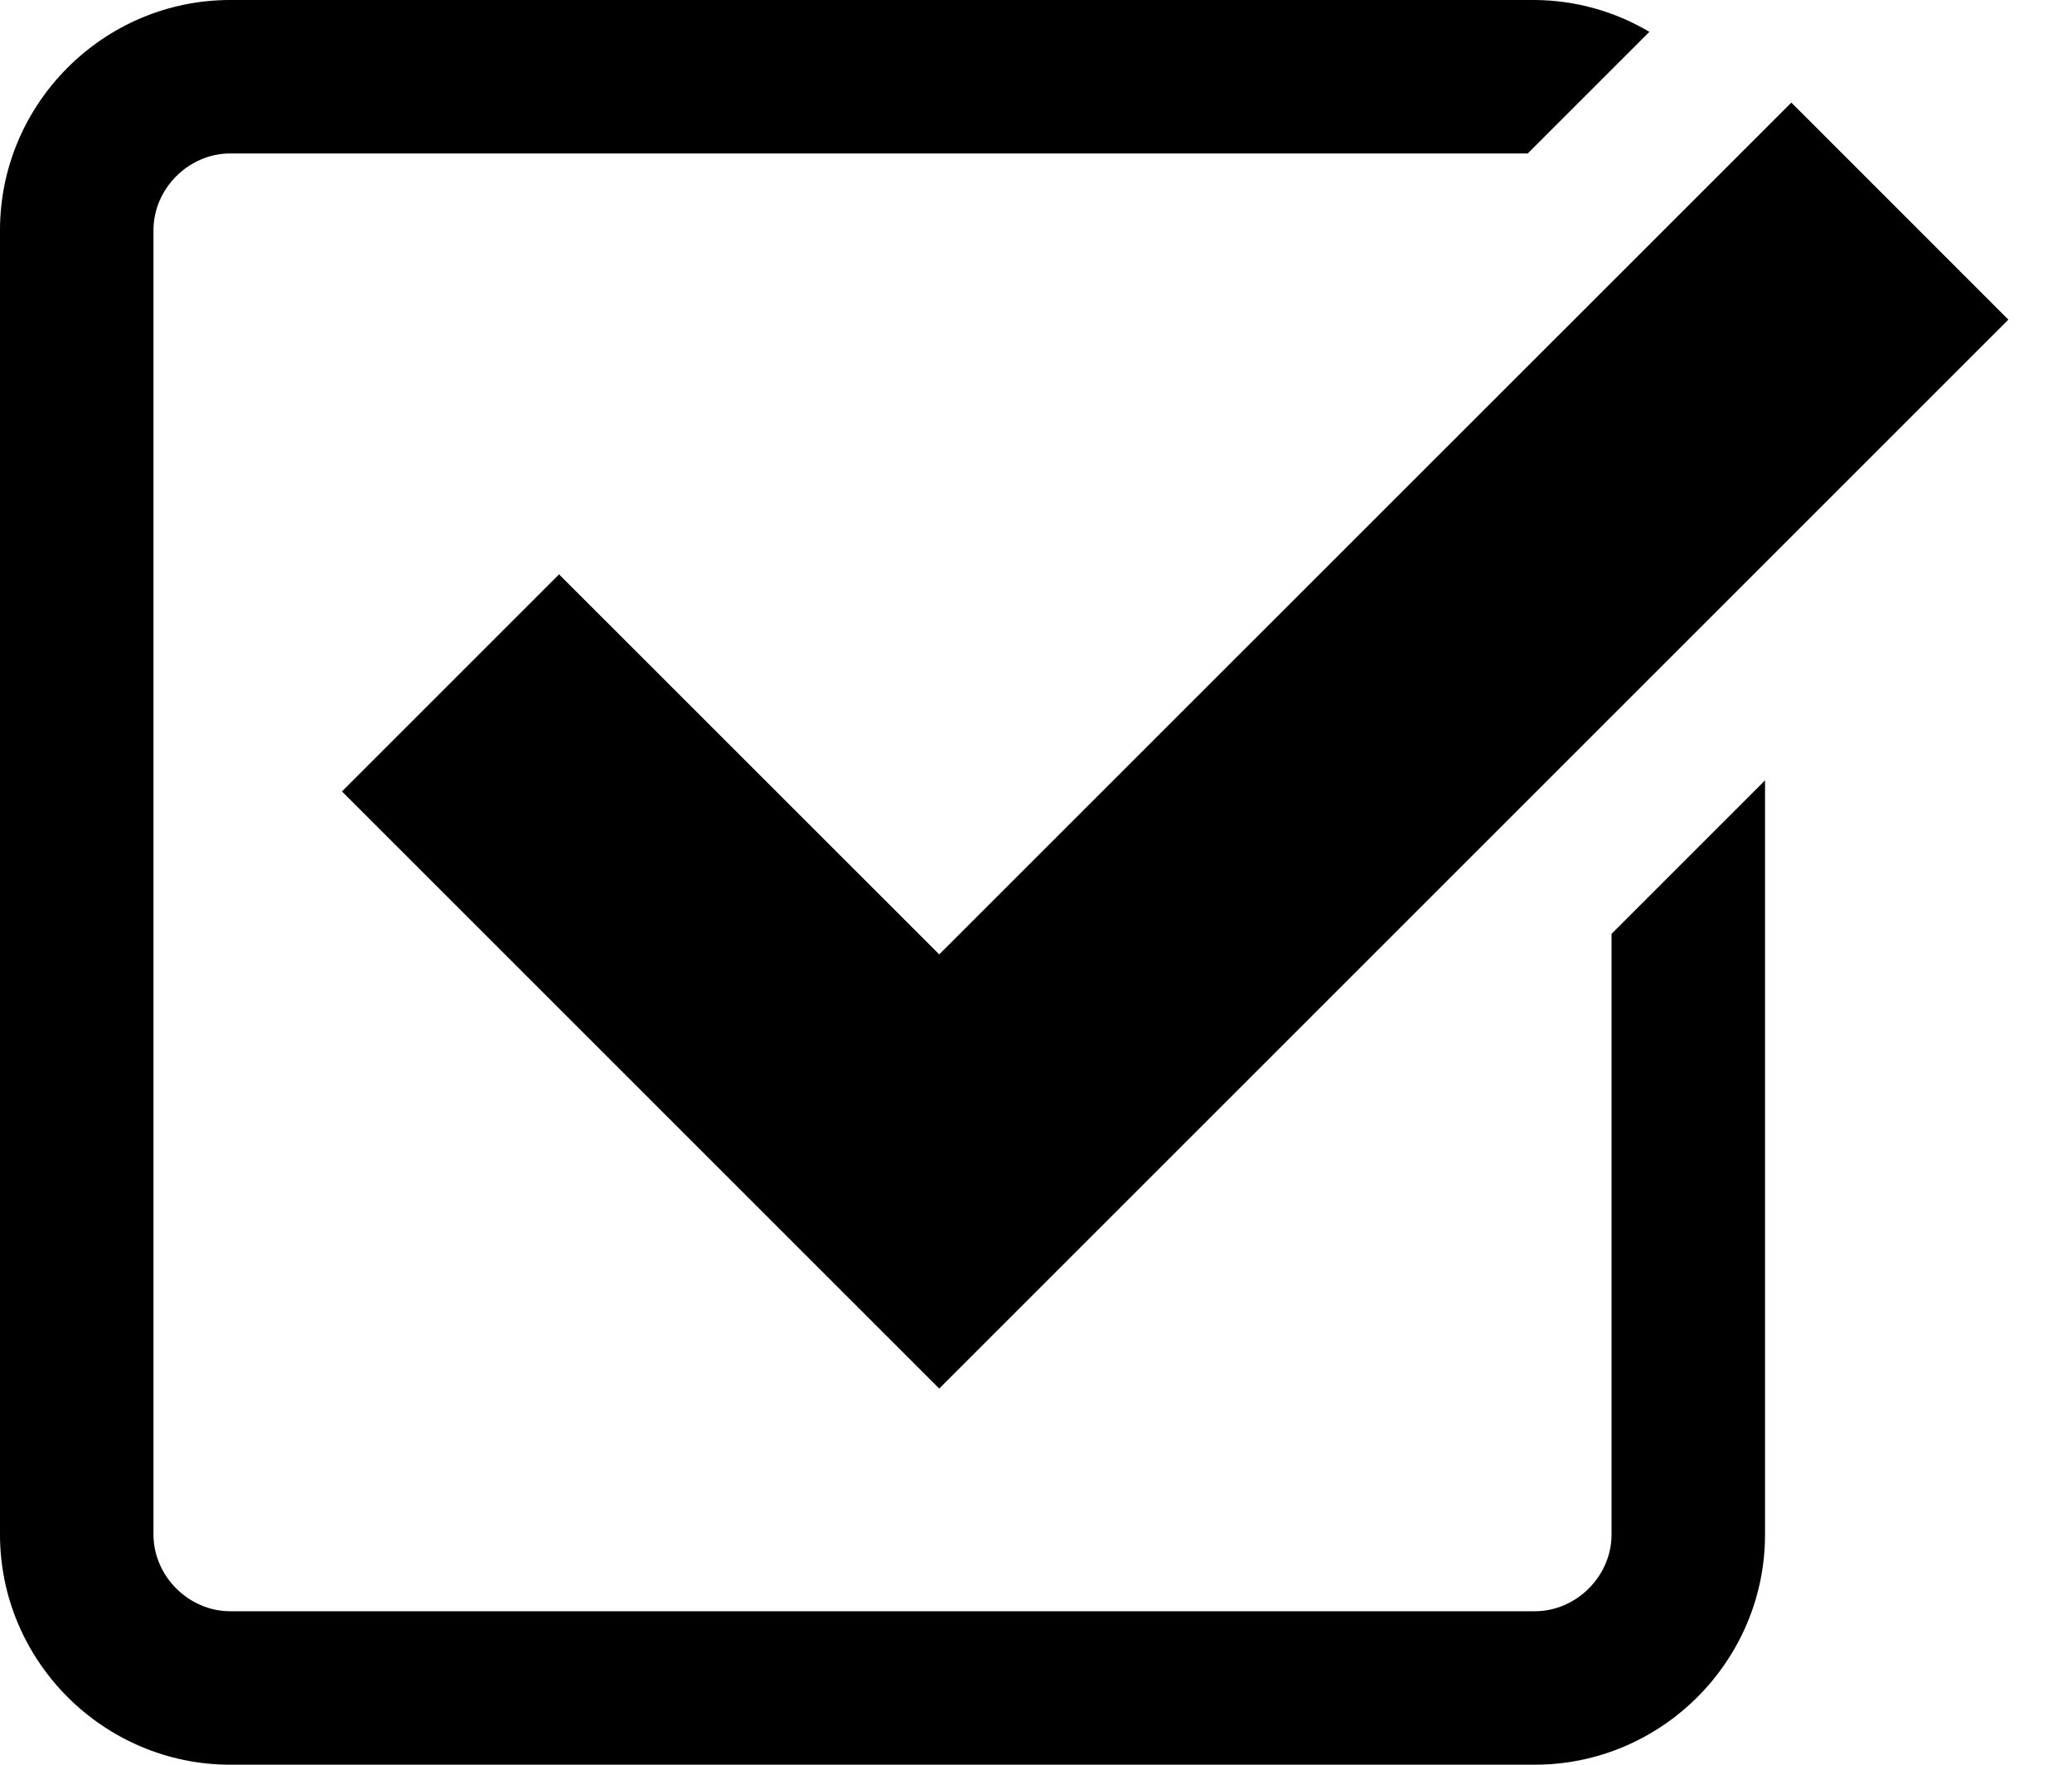
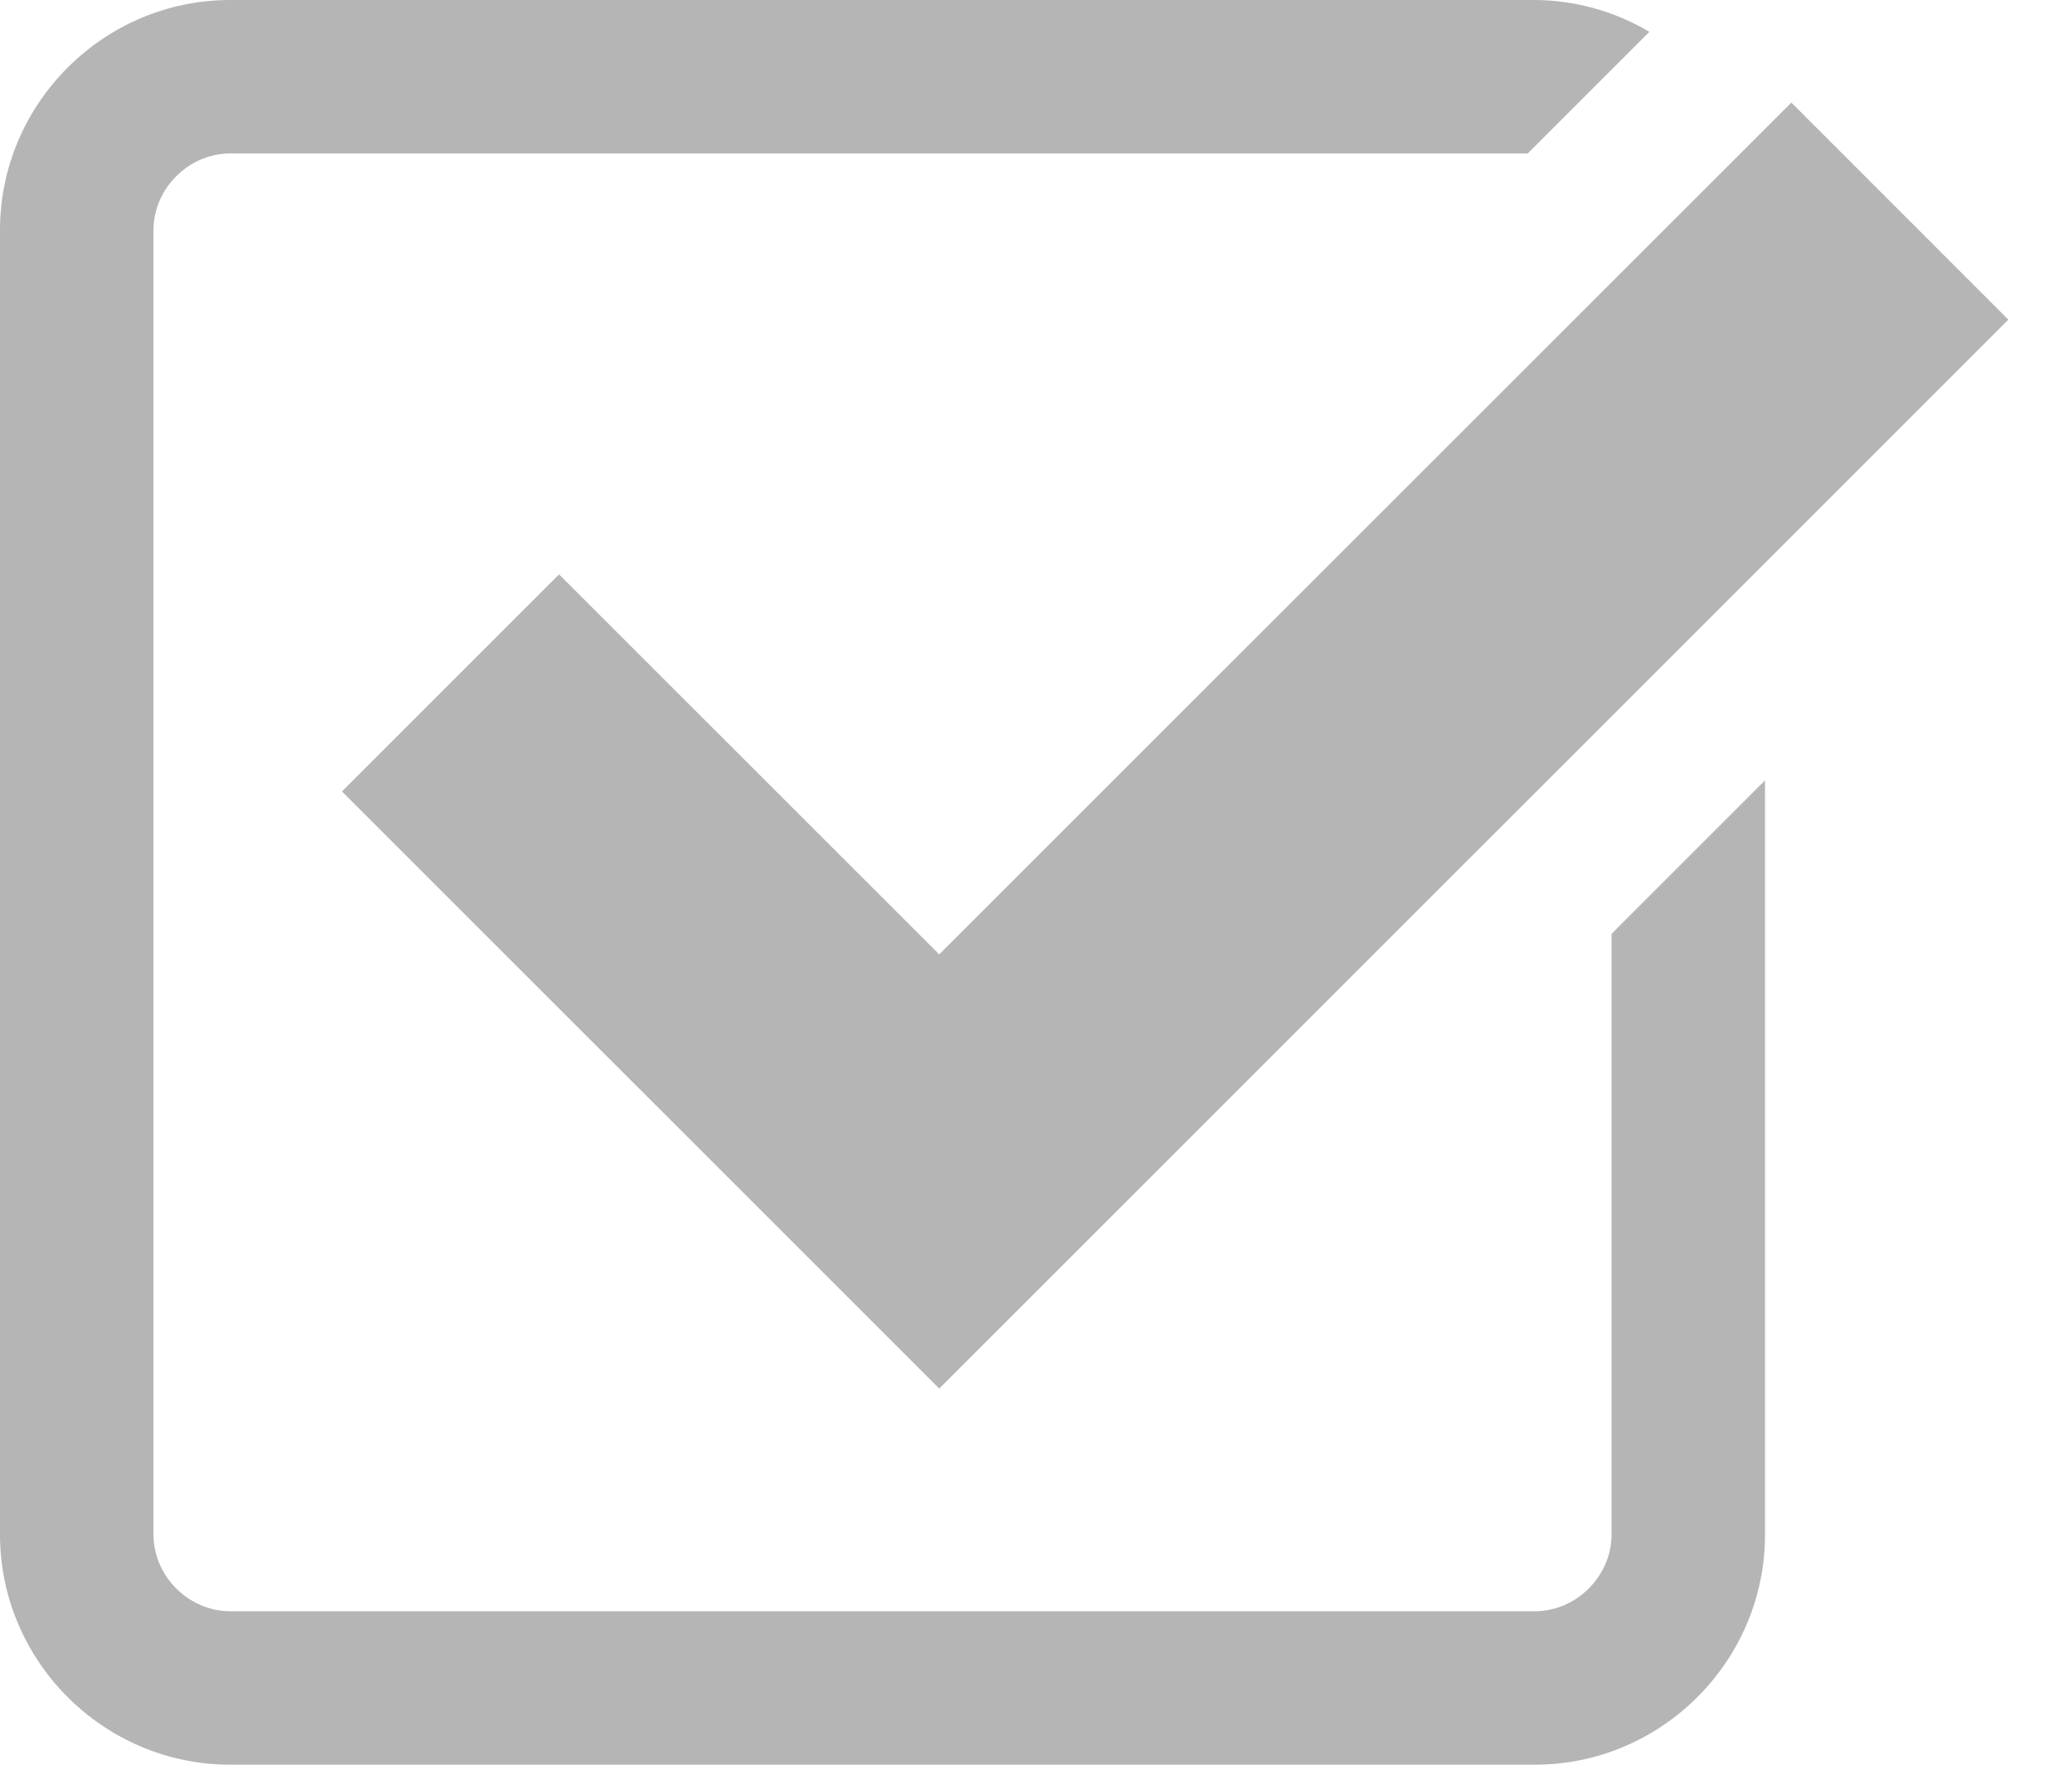
<svg xmlns="http://www.w3.org/2000/svg" width="27" height="23" viewBox="0 0 27 23">
-   <path d="M7.285 7.486l-2.829 2.829 7.783 7.783L26.171 4.166l-2.828-2.829-11.104 11.102z" />
-   <path d="M21 20c0 .542-.458 1-1 1H3c-.542 0-1-.458-1-1V3c0-.542.458-1 1-1h16.908L21.493.415A2.96 2.96 0 0 0 20 0H3C1.35 0 0 1.35 0 3v17c0 1.65 1.35 3 3 3h17c1.65 0 3-1.35 3-3v-9.829l-2 2V20z" />
+   <path fill="#b5b5b5" d="M7.285 7.486l-2.829 2.829 7.783 7.783L26.171 4.166l-2.828-2.829-11.104 11.102z" />
+   <path fill="#b5b5b5" d="M21 20c0 .542-.458 1-1 1H3c-.542 0-1-.458-1-1V3c0-.542.458-1 1-1h16.908L21.493.415A2.96 2.96 0 0 0 20 0H3C1.35 0 0 1.35 0 3v17c0 1.65 1.35 3 3 3h17c1.65 0 3-1.35 3-3v-9.829l-2 2V20z" />
</svg>
